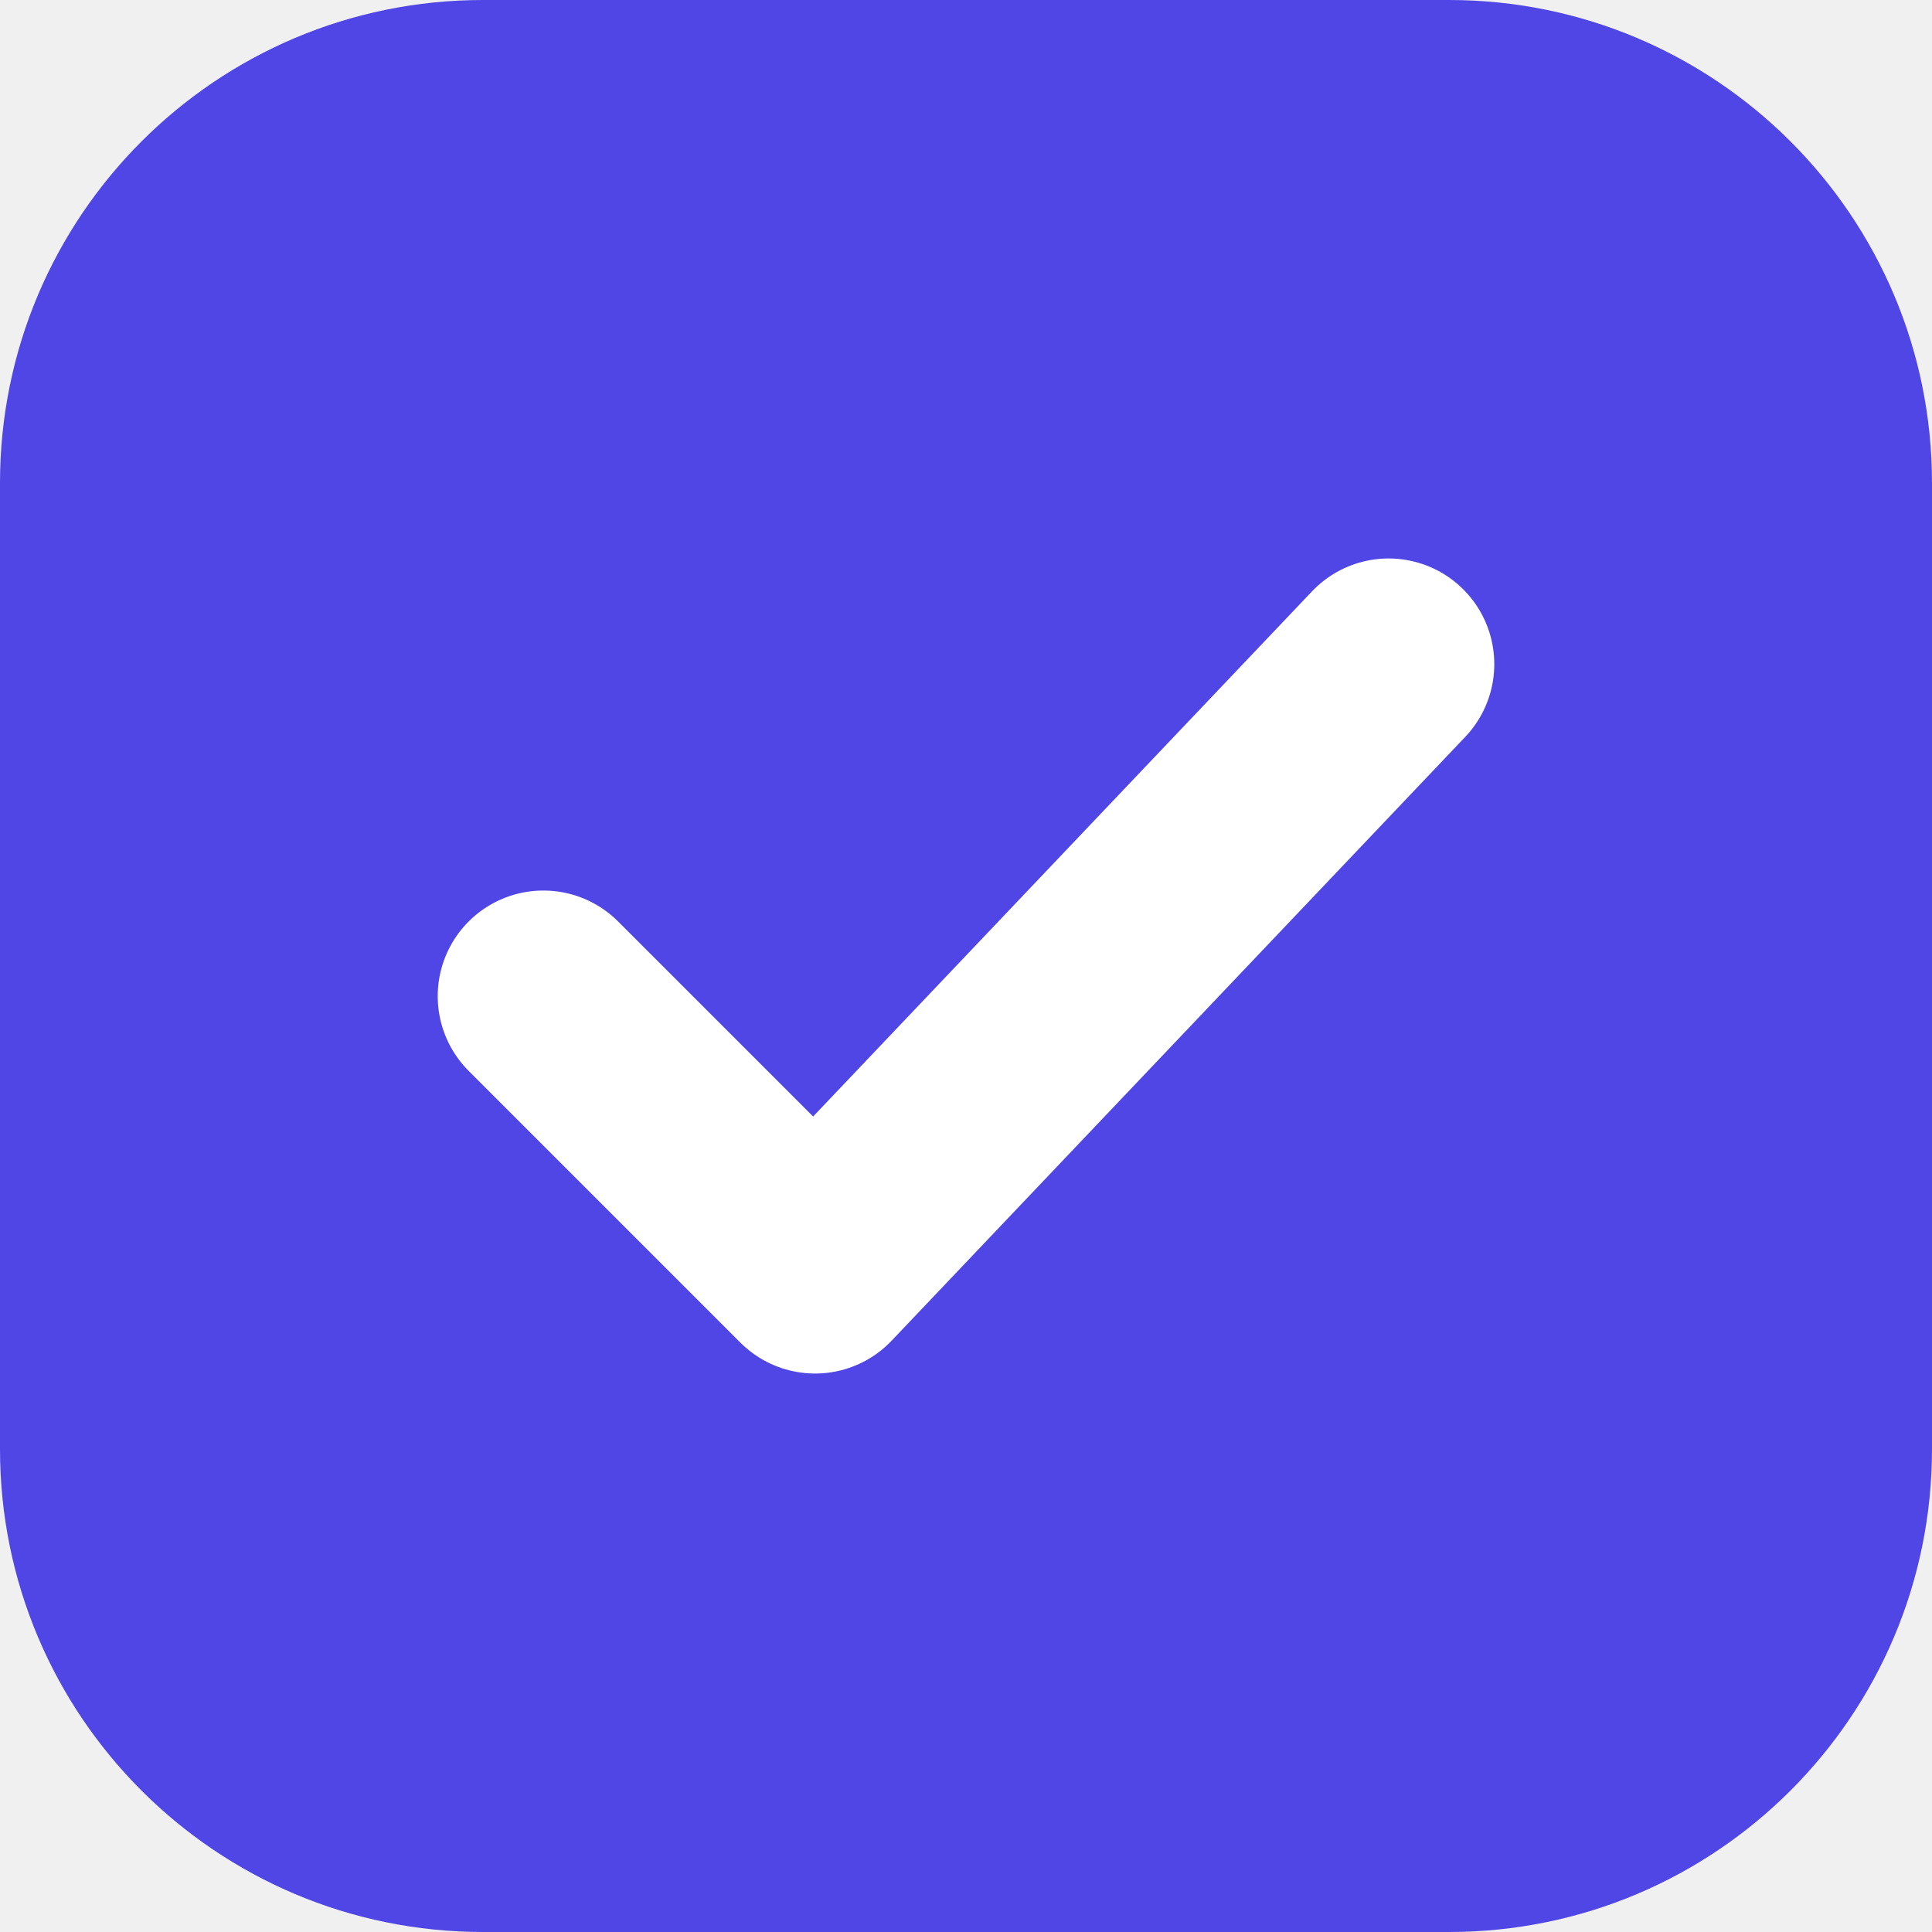
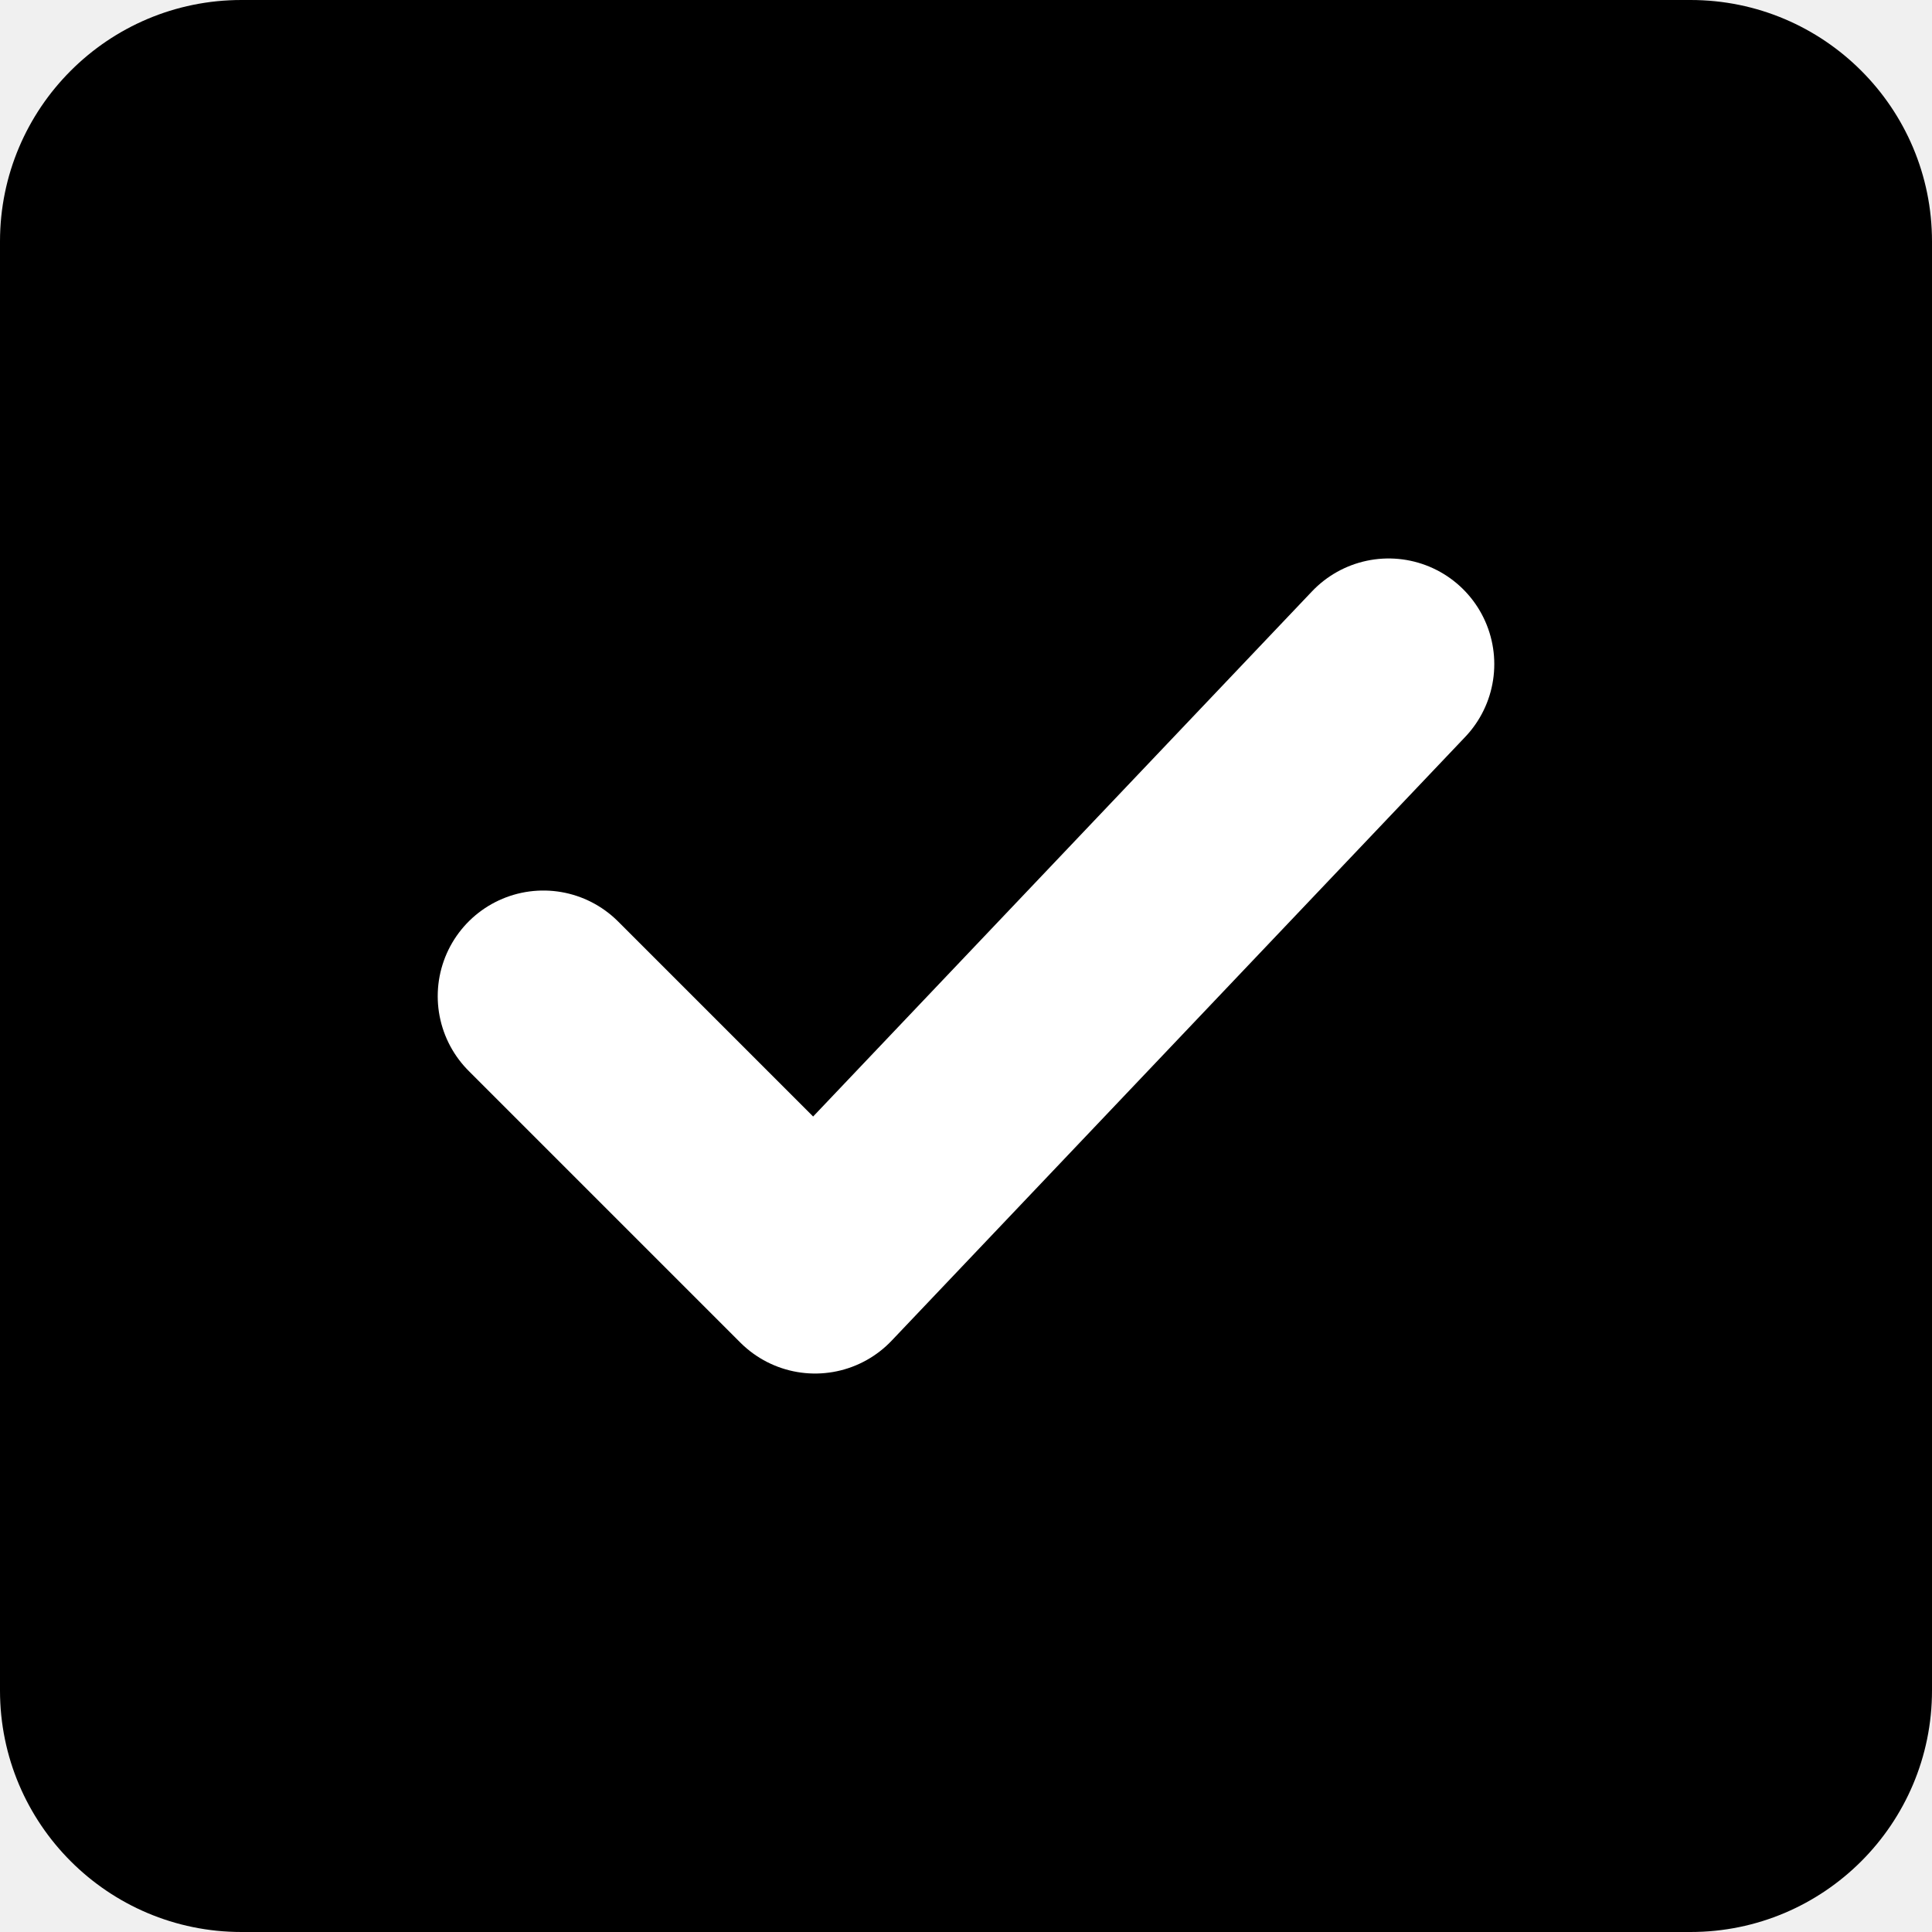
<svg xmlns="http://www.w3.org/2000/svg" viewBox="0 0 32 32">
-   <rect width="32" height="32" rx="8" fill="#4f46e5" />
+   <rect width="32" height="32" rx="4" fill="#000" />
  <path d="M9 16.5l4.5 4.5L23 11" fill="none" stroke="#fff" stroke-width="3.5" stroke-linecap="round" stroke-linejoin="round" />
</svg>
